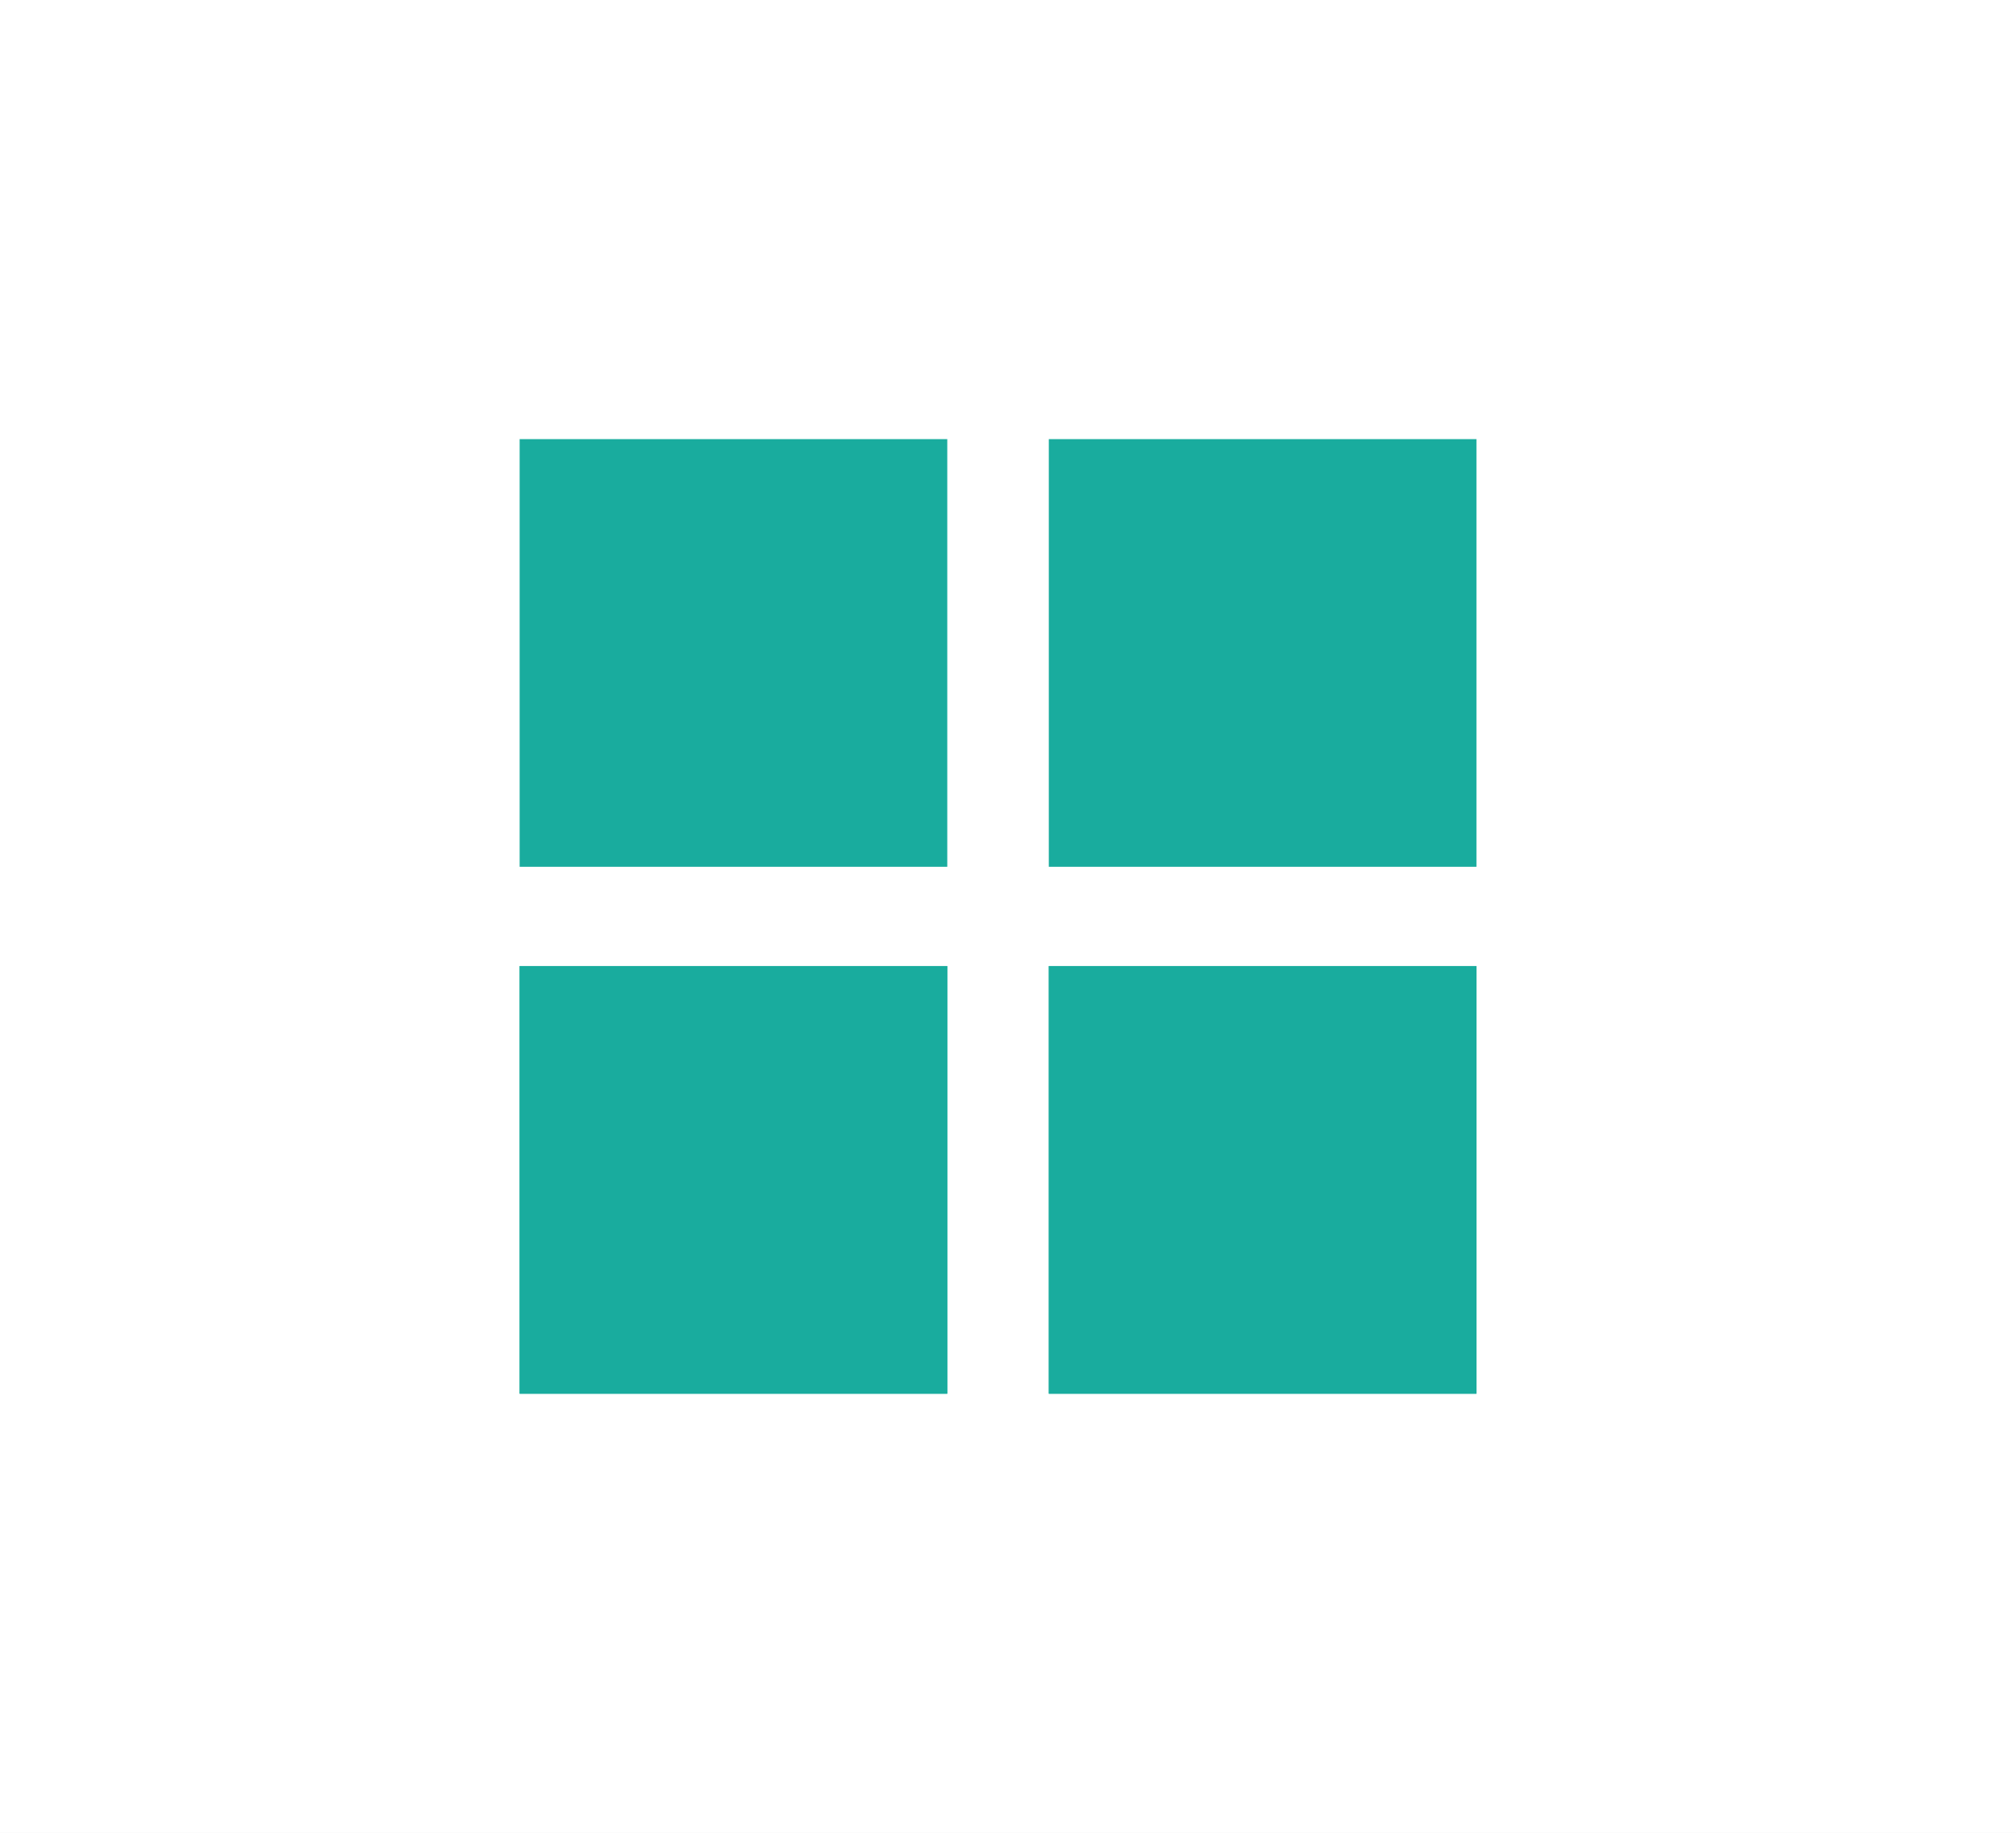
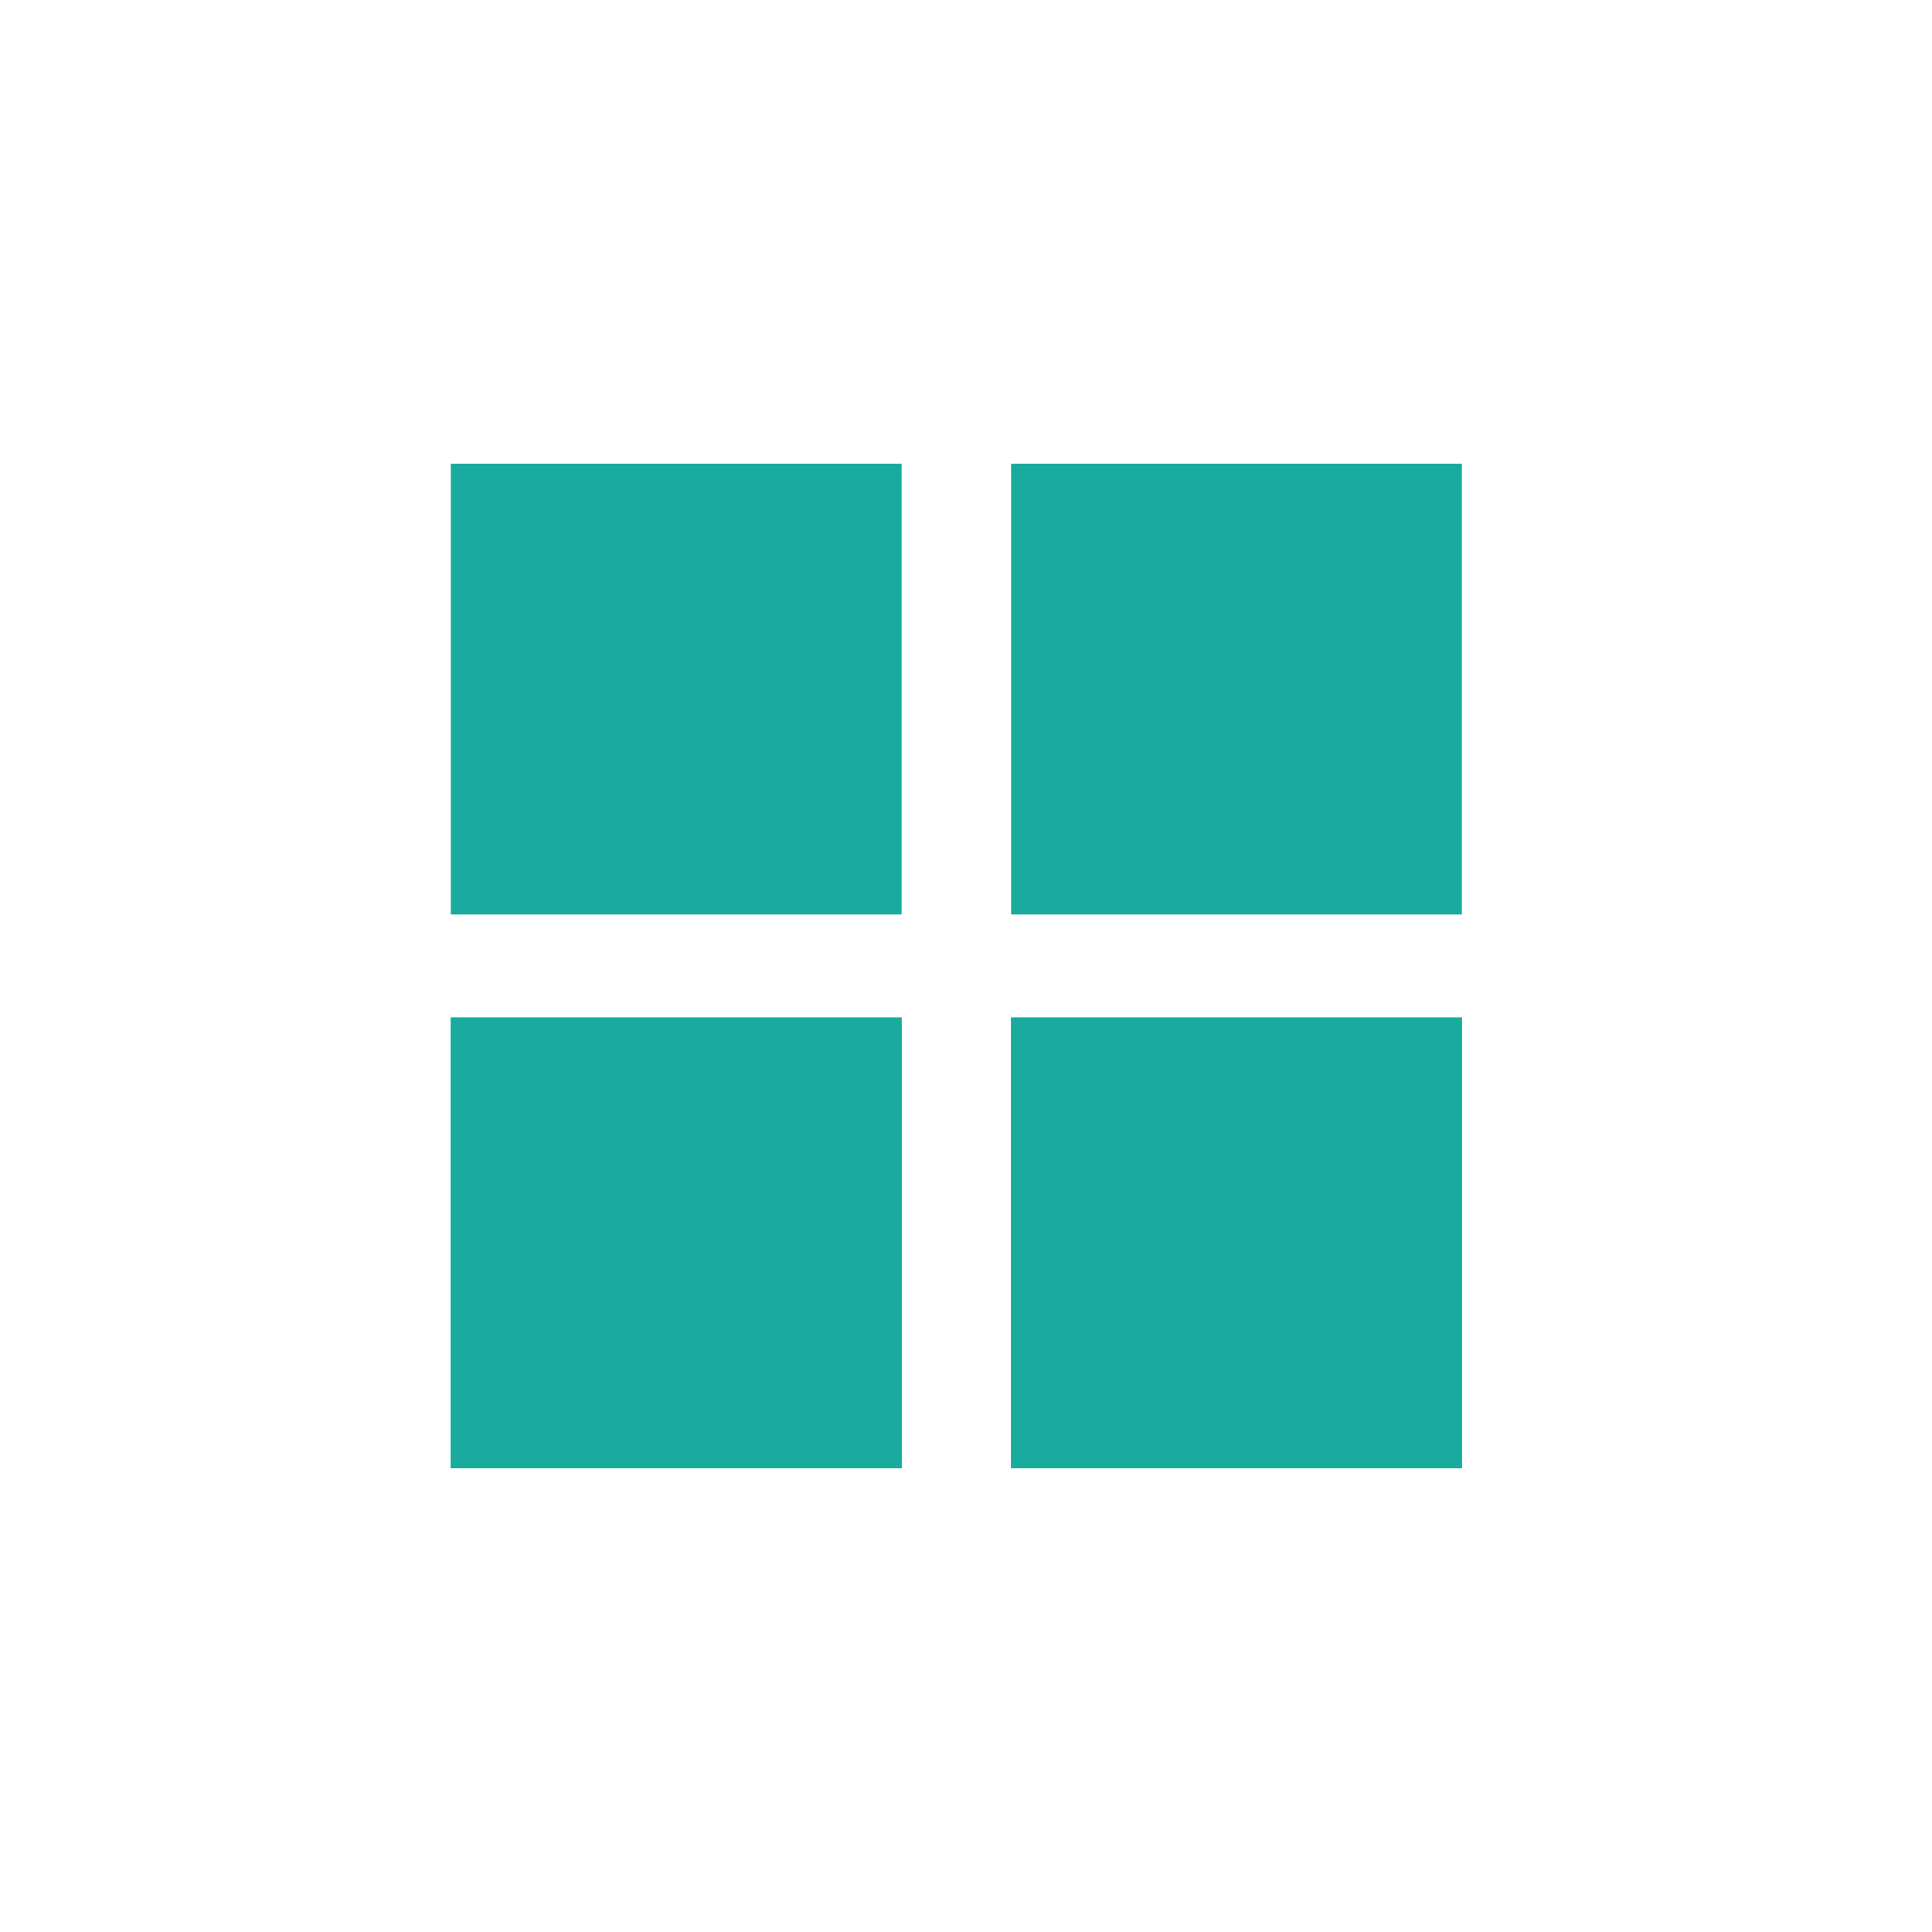
- <svg xmlns="http://www.w3.org/2000/svg" version="1.1" id="图层_1" x="0px" y="0px" width="33px" height="30px" viewBox="0 0 33 30" enable-background="new 0 0 33 30" xml:space="preserve">
-   <rect fill="#FFFFFF" width="33" height="30" />
-   <rect x="8.506" y="7.188" fill="#19AC9E" width="7" height="7" />
-   <rect x="17.168" y="7.188" fill="#19AC9E" width="7" height="7" />
-   <rect x="8.506" y="15.813" fill="#19AC9E" width="7" height="7" />
-   <rect x="17.168" y="15.813" fill="#19AC9E" width="7" height="7" />
-   <rect x="8.506" y="15.813" fill="#19AC9E" width="7" height="7" />
-   <rect x="17.168" y="15.813" fill="#19AC9E" width="7" height="7" />
+ <svg xmlns="http://www.w3.org/2000/svg" version="1.1" id="图层_1" x="0px" y="0px" viewBox="0 0 30 30" enable-background="new 0 0 30 30" xml:space="preserve">
+   <rect fill="#FFFFFF" width="30" height="30" />
+   <rect x="7" y="7.2" fill="#19AC9E" width="7" height="7" />
+   <rect x="15.7" y="7.2" fill="#19AC9E" width="7" height="7" />
+   <rect x="7" y="15.8" fill="#19AC9E" width="7" height="7" />
+   <rect x="15.7" y="15.8" fill="#19AC9E" width="7" height="7" />
+   <rect x="7" y="15.8" fill="#19AC9E" width="7" height="7" />
+   <rect x="15.7" y="15.8" fill="#19AC9E" width="7" height="7" />
</svg>
